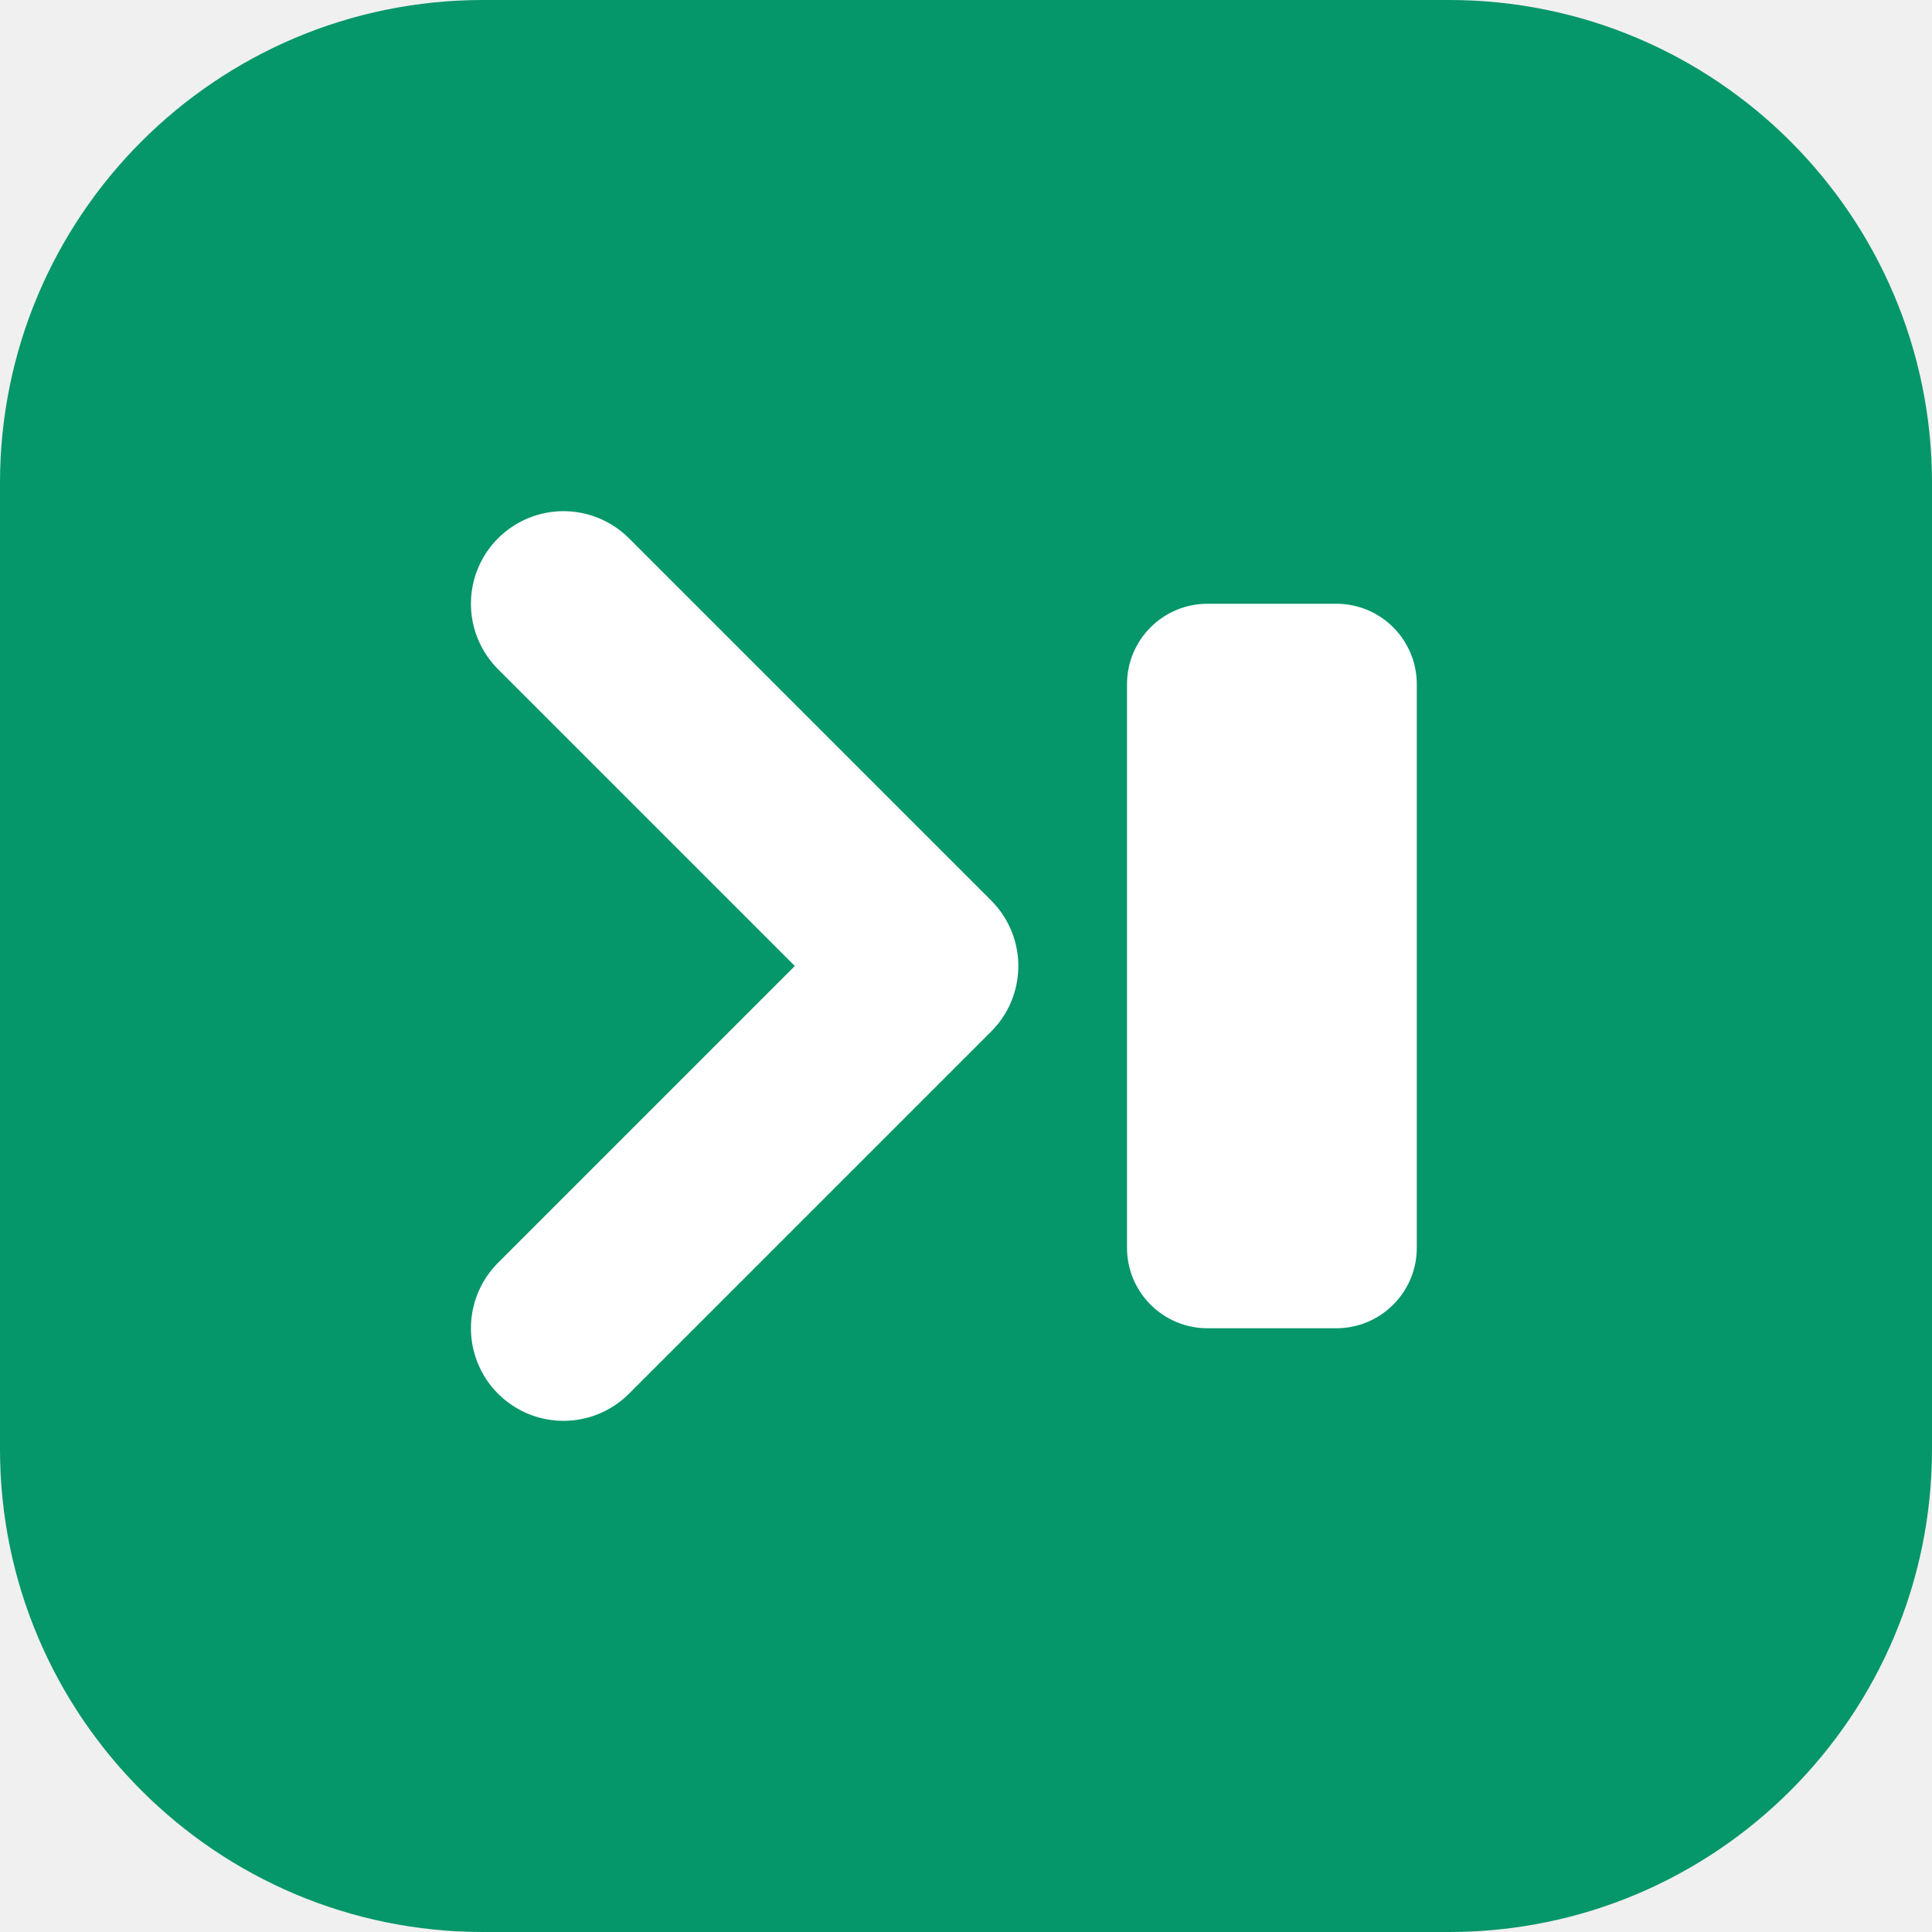
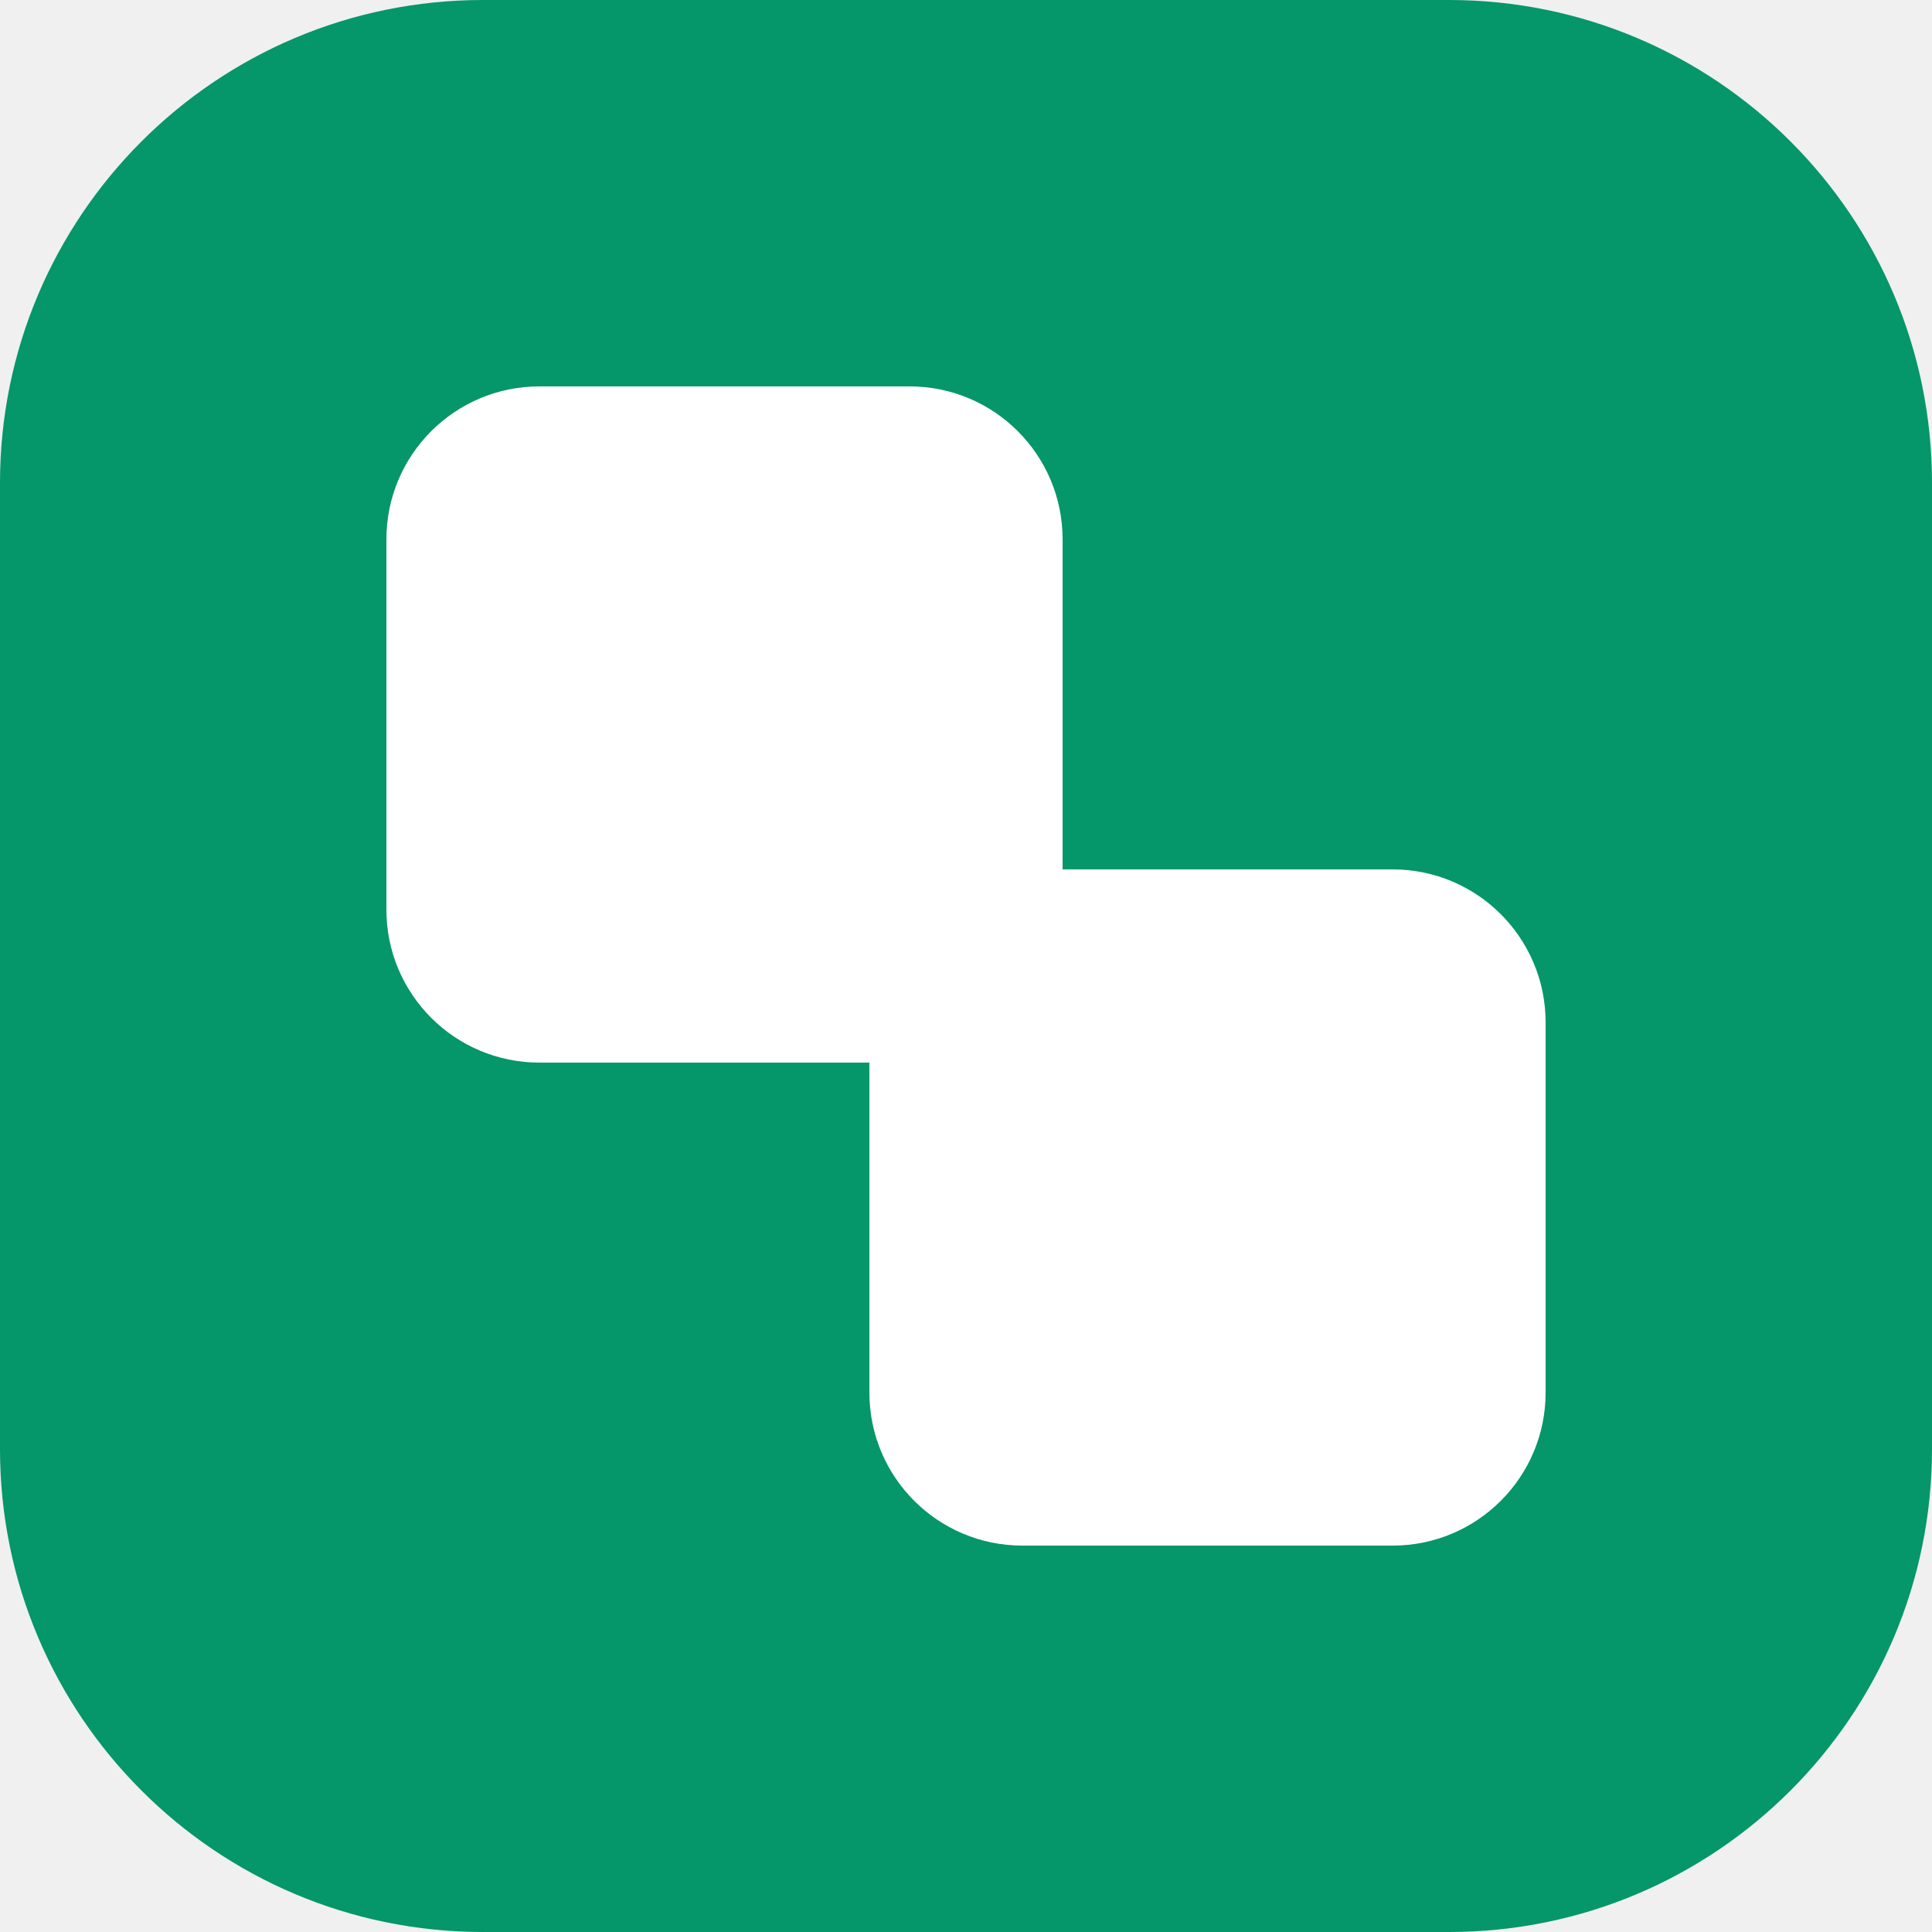
<svg xmlns="http://www.w3.org/2000/svg" width="1000" height="1000" viewBox="0 0 24 24">
  <rect width="24" height="24" fill="#059669" rx="6" />
-   <polyline fill="none" stroke="#fff" stroke-linecap="round" stroke-linejoin="round" stroke-width="2.3" points="7 7.5 11.5 12 7 16.5" />
-   <rect width="3.6" height="9" x="14" y="7.5" fill="#fff" rx="1" />
+   <rect width="8.4" height="8.4" x="4.8" y="4.8" fill="#fff" rx="1.9" />
+   <rect width="8.4" height="8.4" x="10.8" y="10.8" fill="#fff" rx="1.9" />
</svg>
